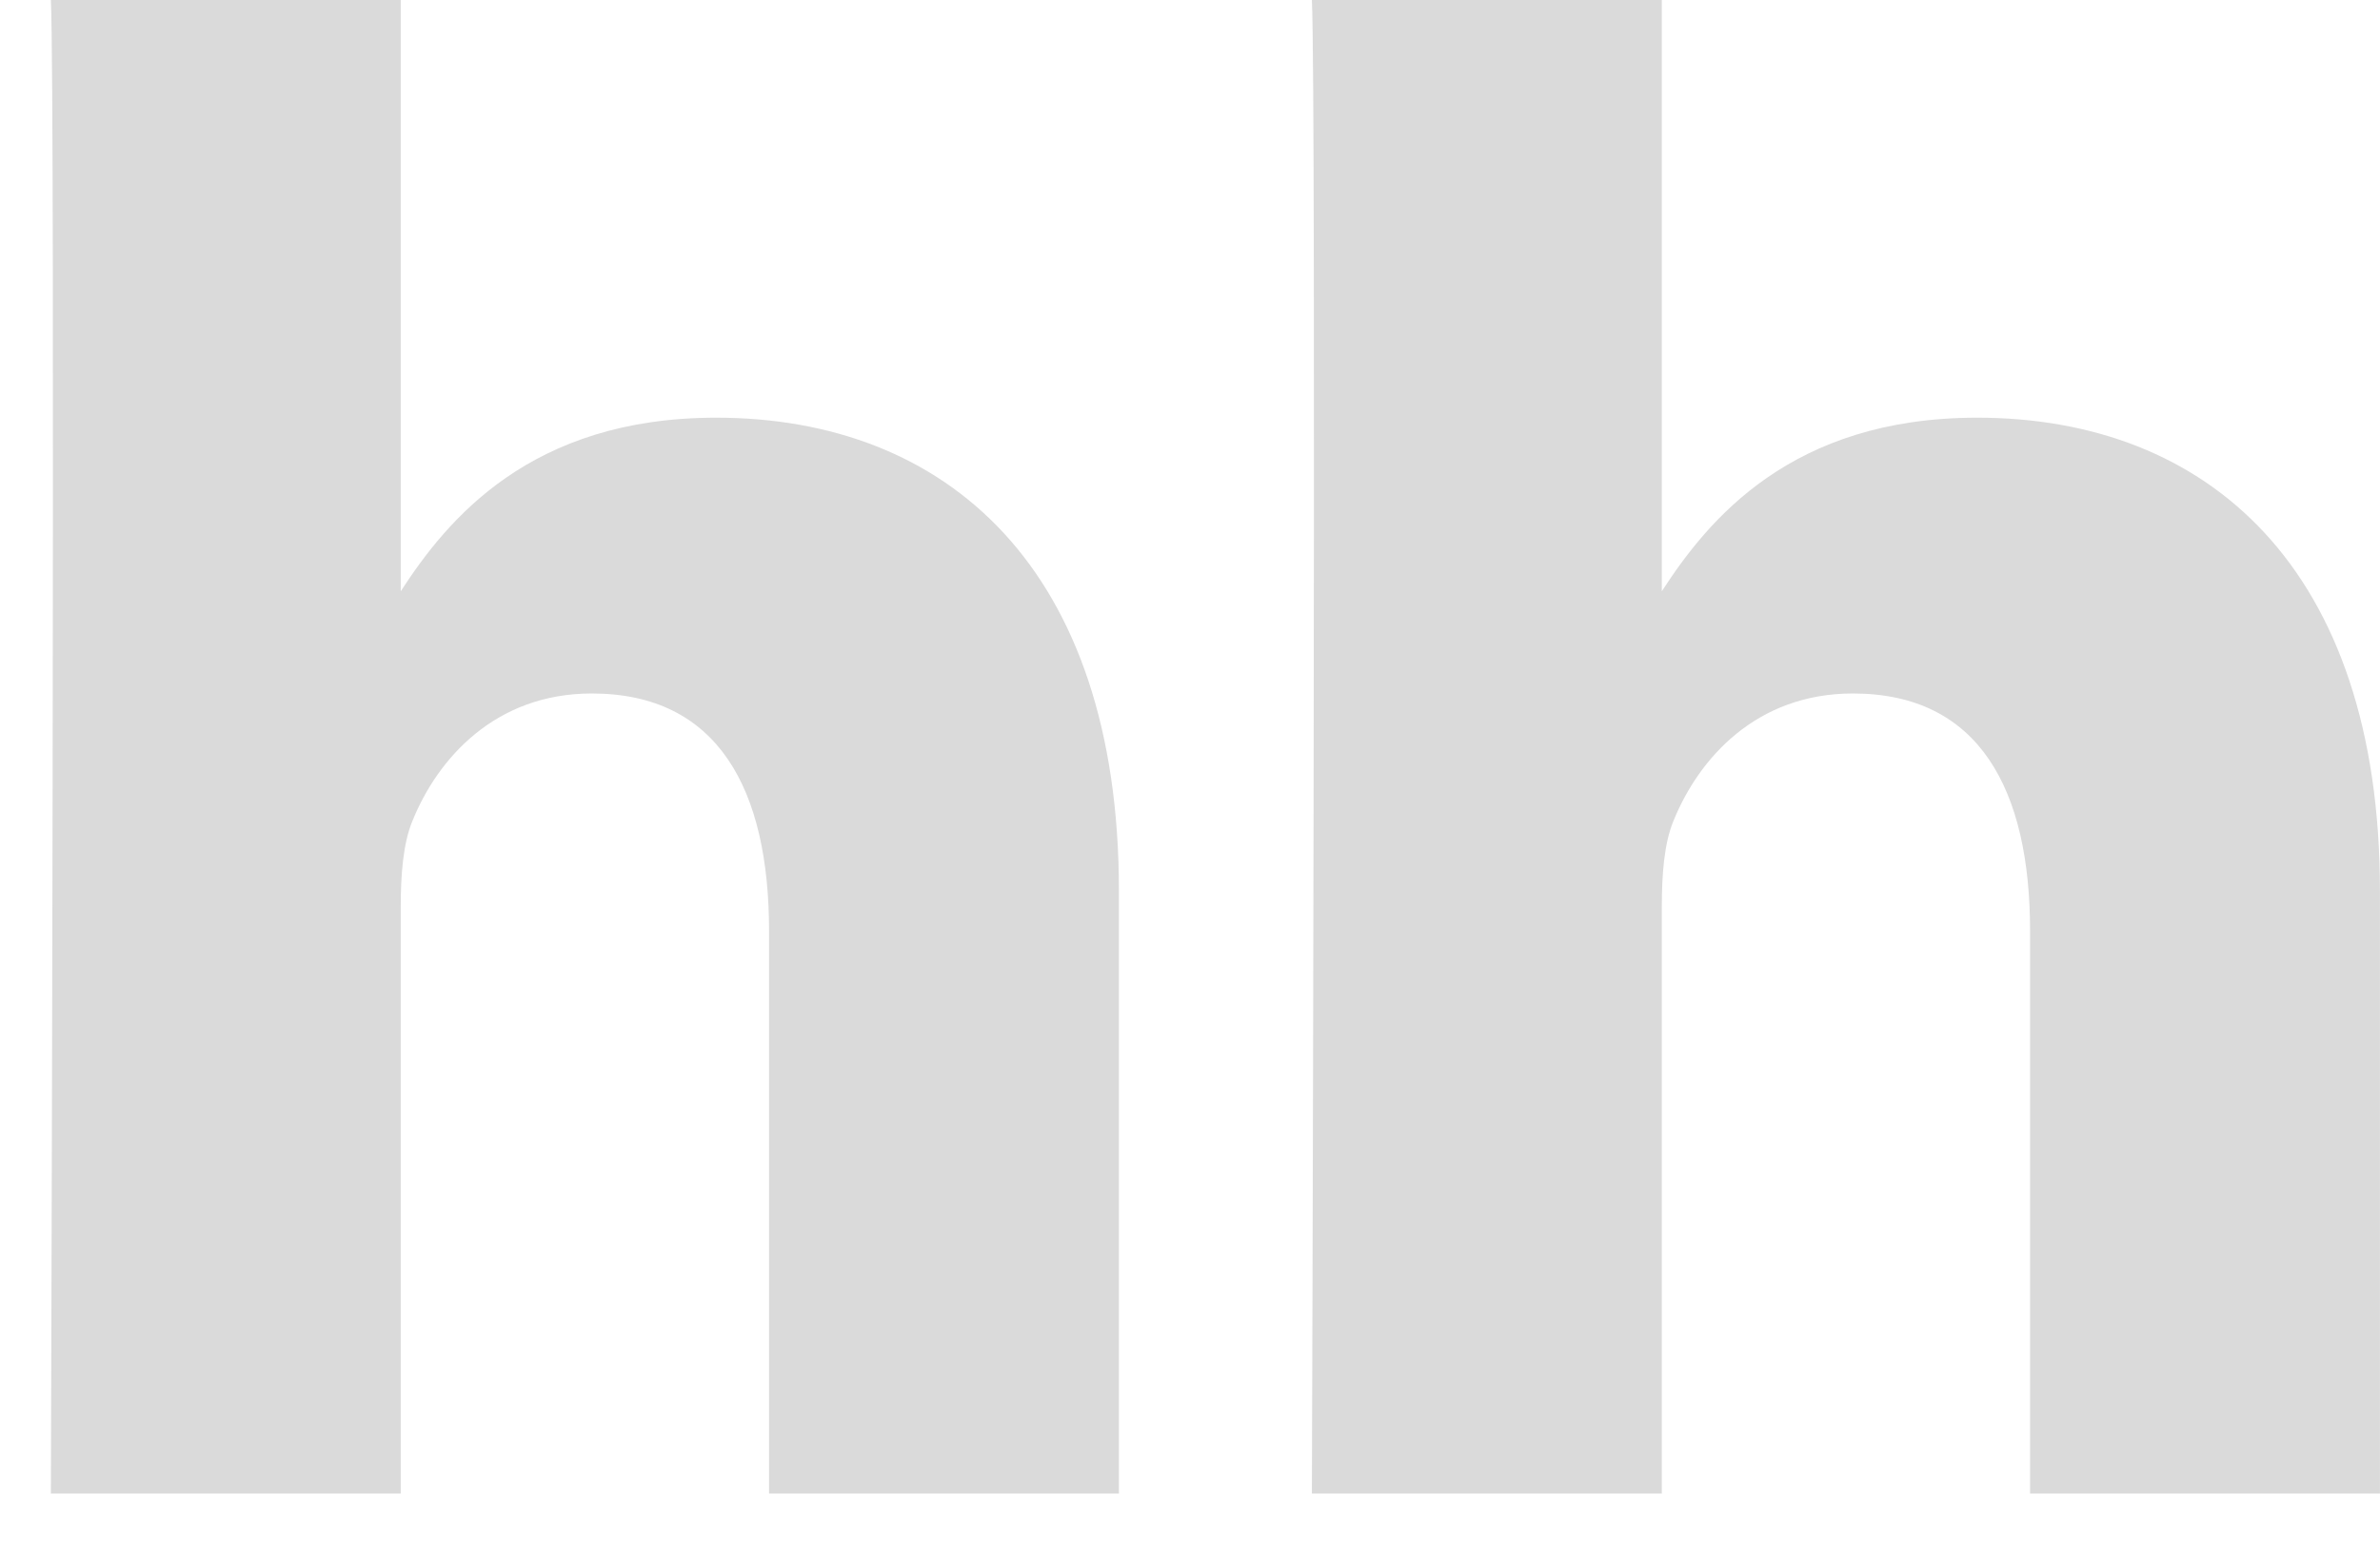
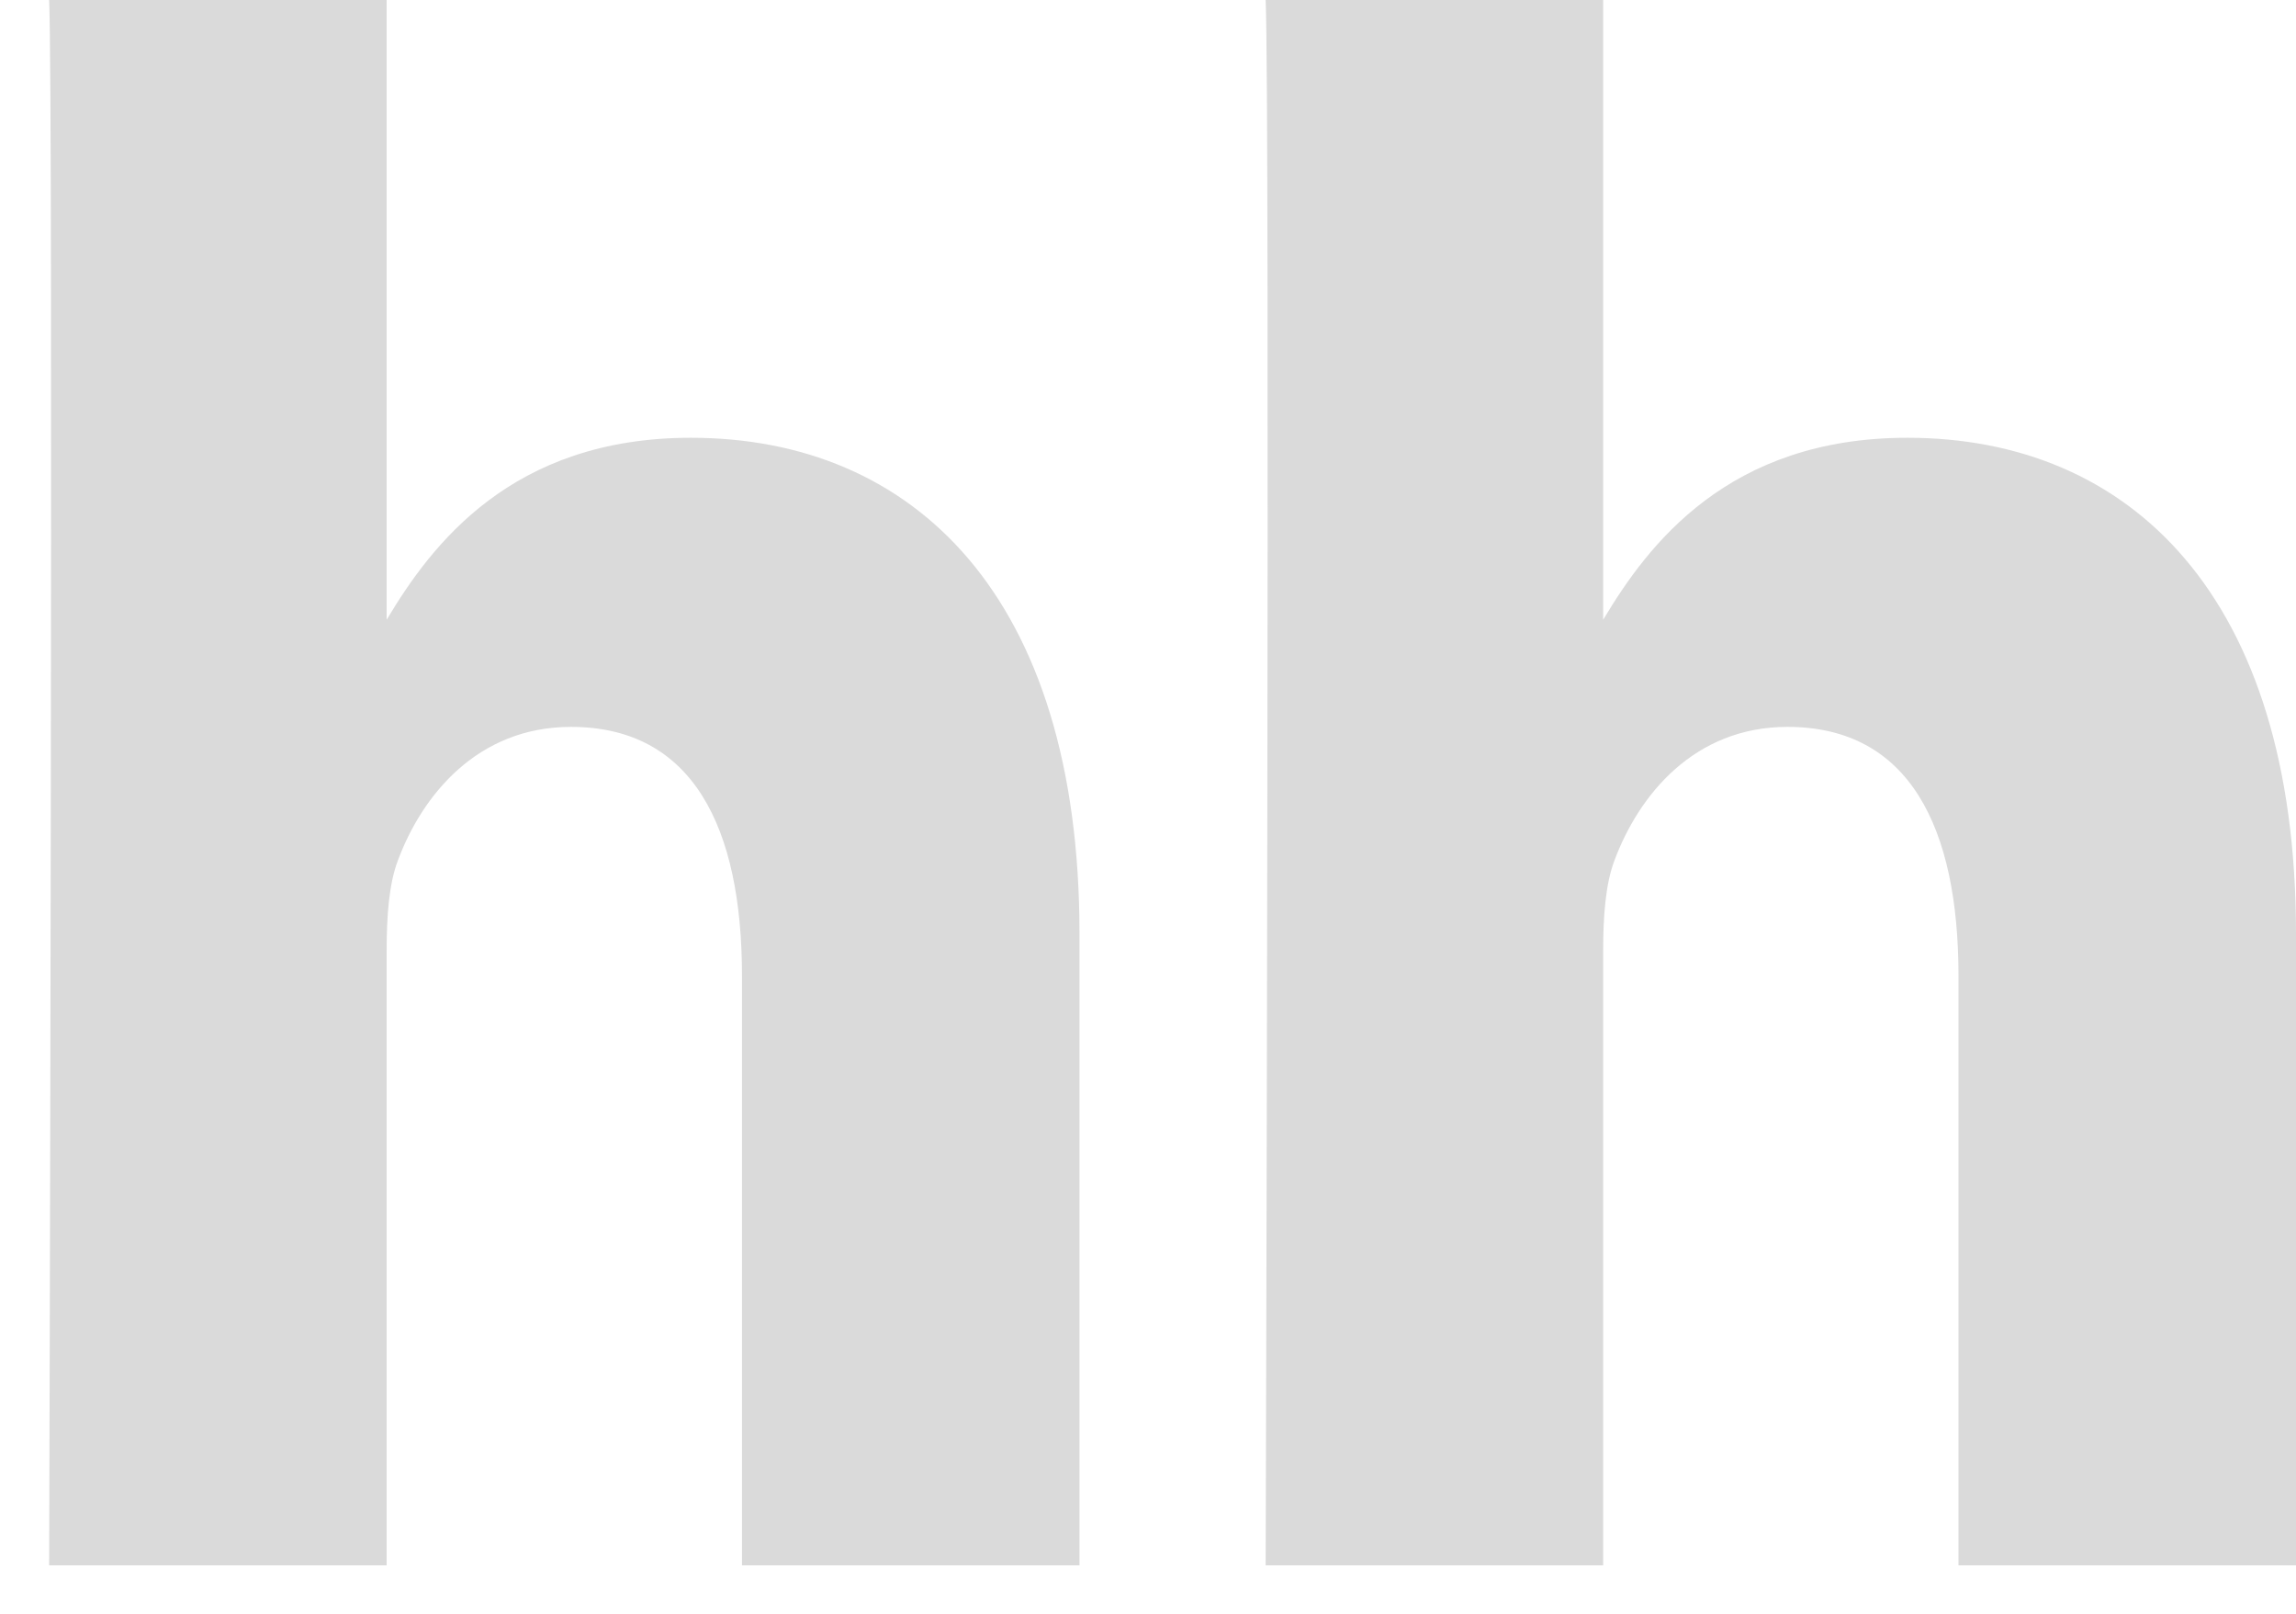
- <svg xmlns="http://www.w3.org/2000/svg" width="37" height="24" viewBox="0 0 37 24" fill="none">
-   <path d="M17.395 13.85C17.395 8.83 14.712 6.494 11.133 6.494C8.245 6.494 6.952 8.08 6.23 9.193V0H0.791C0.863 1.533 0.791 23.22 0.791 23.22H6.23V14.094C6.23 13.605 6.266 13.118 6.41 12.768C6.803 11.793 7.698 10.782 9.2 10.782C11.169 10.782 11.956 12.281 11.956 14.477V23.22H17.395L17.395 13.85Z" fill="#DADADA" />
-   <path d="M36.999 13.85C36.999 8.83 34.316 6.494 30.737 6.494C27.849 6.494 26.556 8.08 25.835 9.193V0H20.395C20.467 1.533 20.395 23.22 20.395 23.22H25.835V14.094C25.835 13.605 25.87 13.118 26.014 12.768C26.407 11.793 27.302 10.782 28.805 10.782C30.773 10.782 31.56 12.281 31.56 14.477V23.22H36.999L36.999 13.85Z" fill="#DADADA" />
+ <svg xmlns="http://www.w3.org/2000/svg" width="37" height="26" viewBox="0 0 37 26" fill="none">
+   <path d="M17.396 15.043C17.396 9.591 14.713 7.053 11.133 7.053C8.246 7.053 6.953 8.776 6.231 9.985V0H0.792C0.863 1.665 0.792 25.22 0.792 25.22H6.231V15.307C6.231 14.777 6.266 14.248 6.41 13.868C6.803 12.808 7.698 11.711 9.201 11.711C11.17 11.711 11.957 13.338 11.957 15.724V25.22H17.396L17.396 15.043Z" fill="#DADADA" />
+   <path d="M37 15.043C37 9.591 34.317 7.053 30.738 7.053C27.85 7.053 26.557 8.776 25.835 9.985V0H20.396C20.468 1.665 20.396 25.22 20.396 25.22H25.835V15.307C25.835 14.777 25.871 14.248 26.015 13.868C26.408 12.808 27.303 11.711 28.805 11.711C30.774 11.711 31.561 13.338 31.561 15.724V25.22H37L37 15.043Z" fill="#DADADA" />
</svg>
